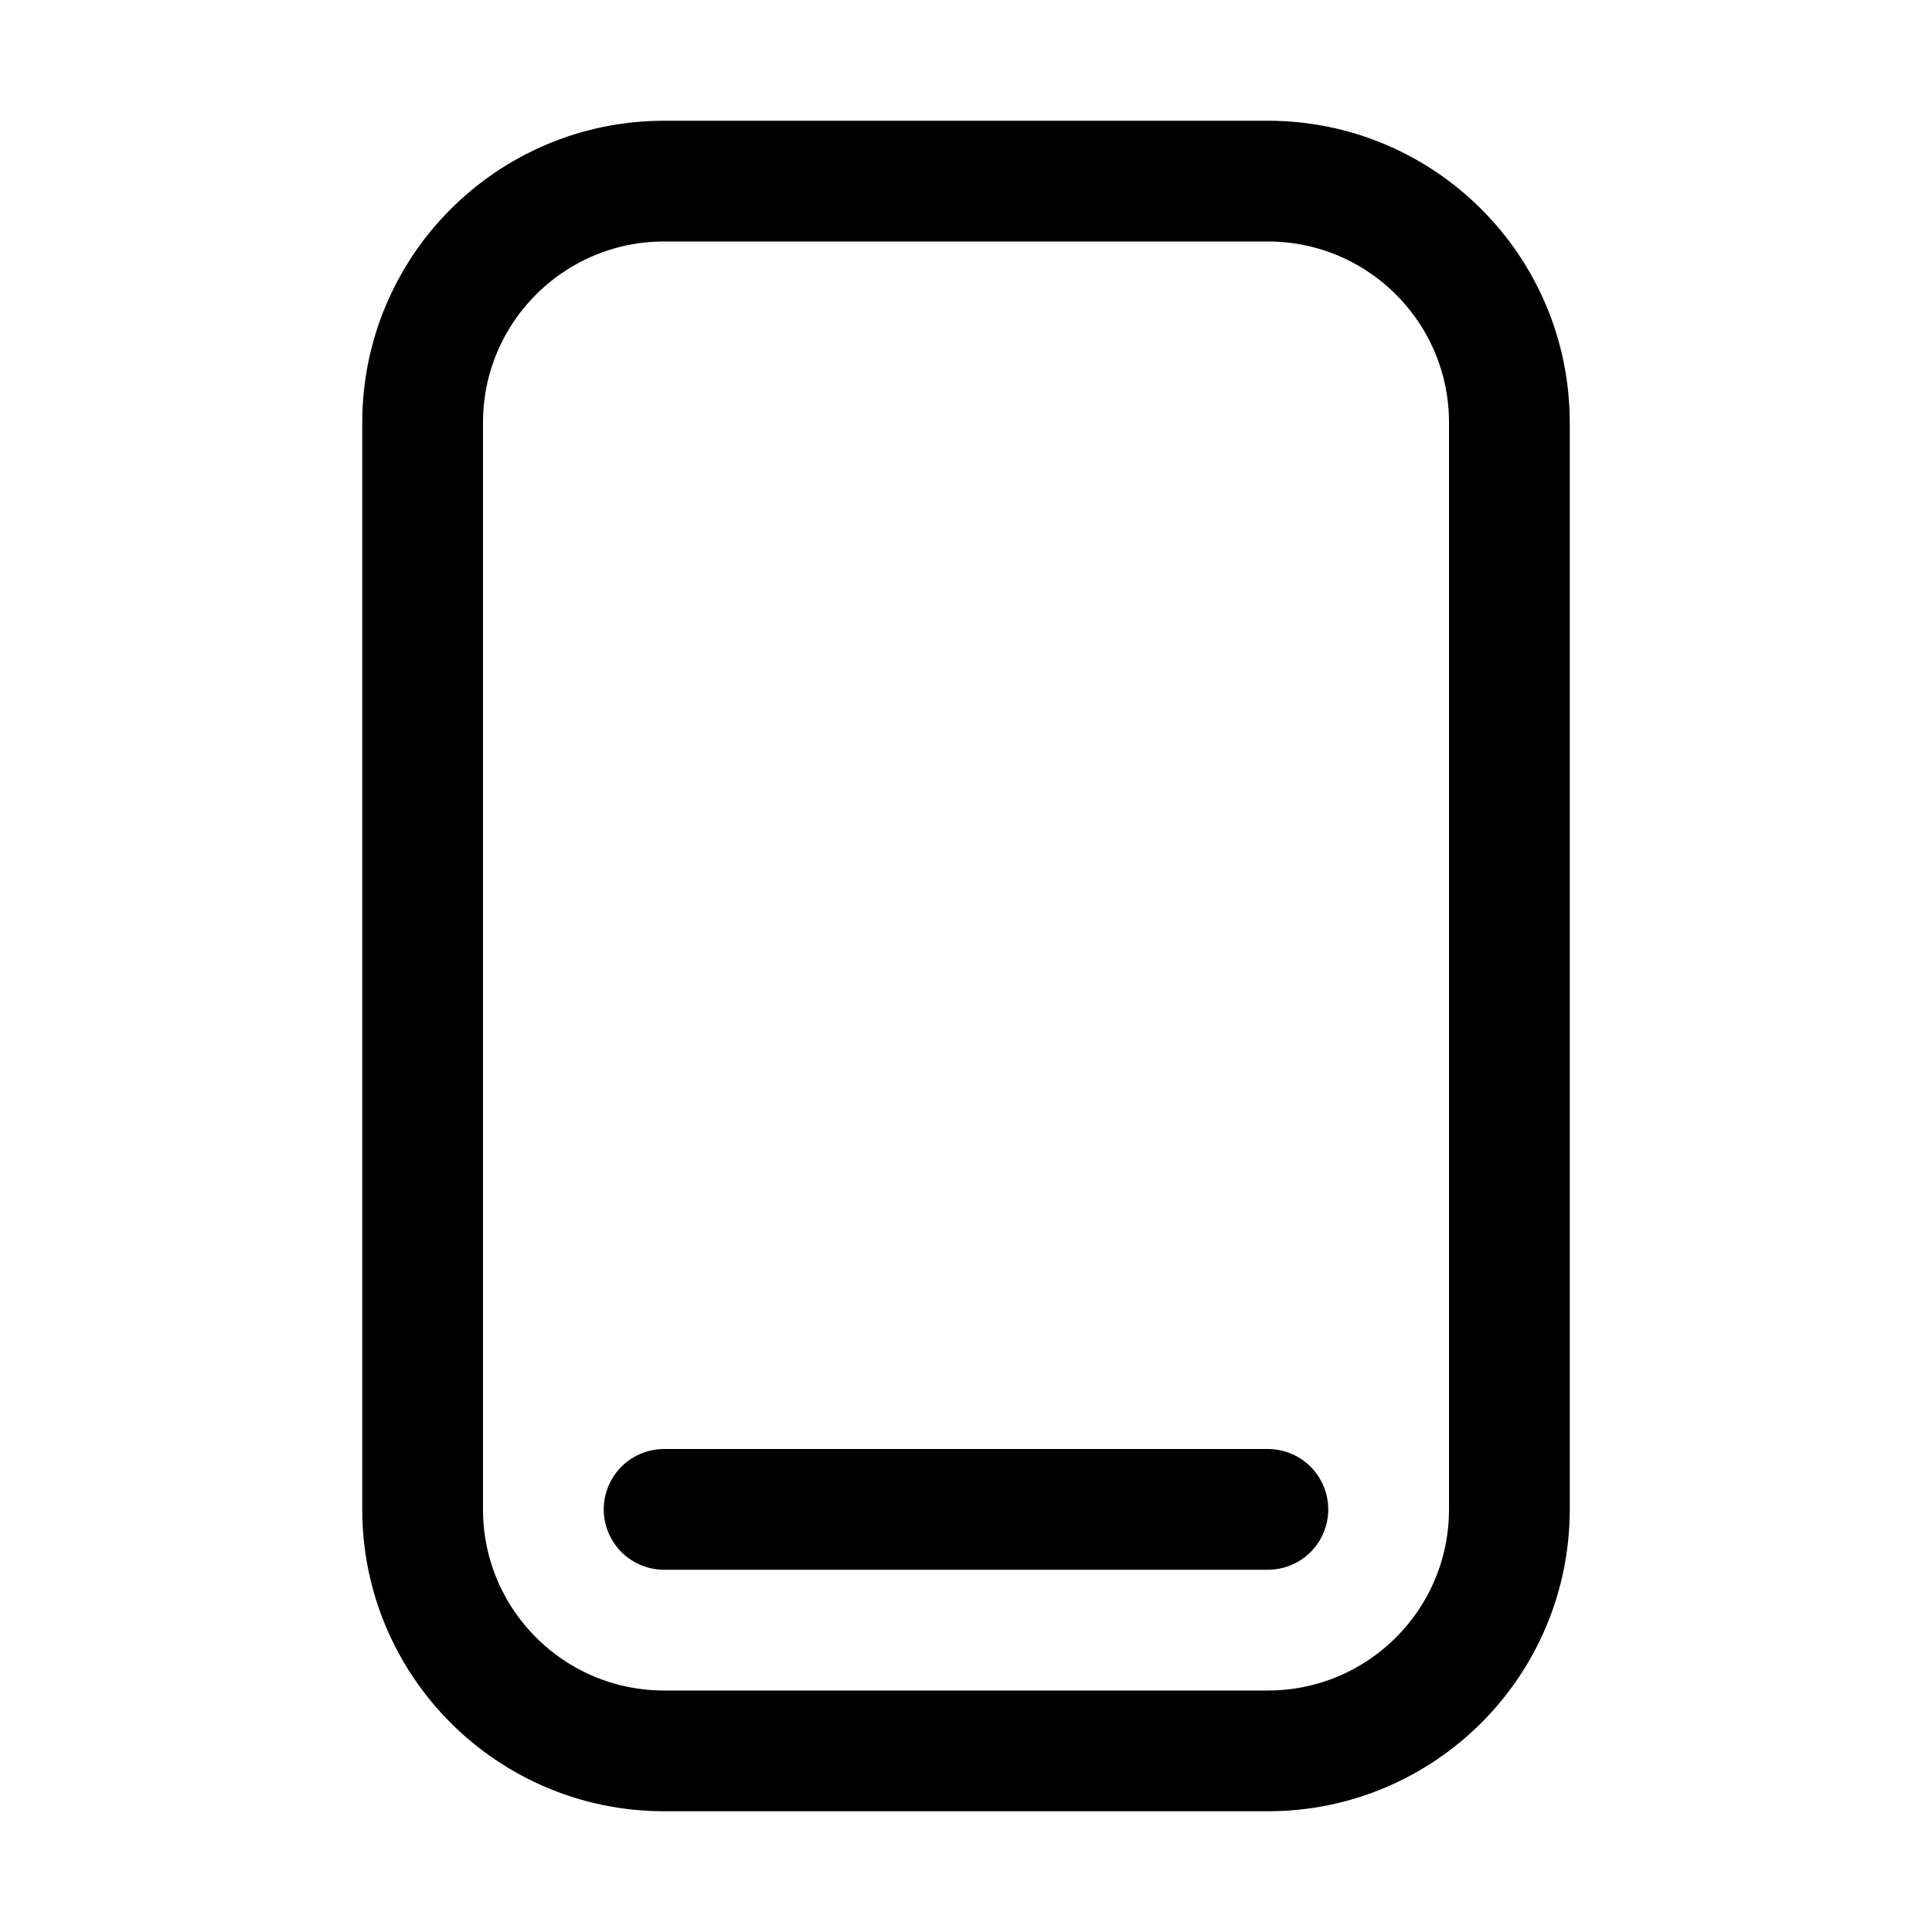
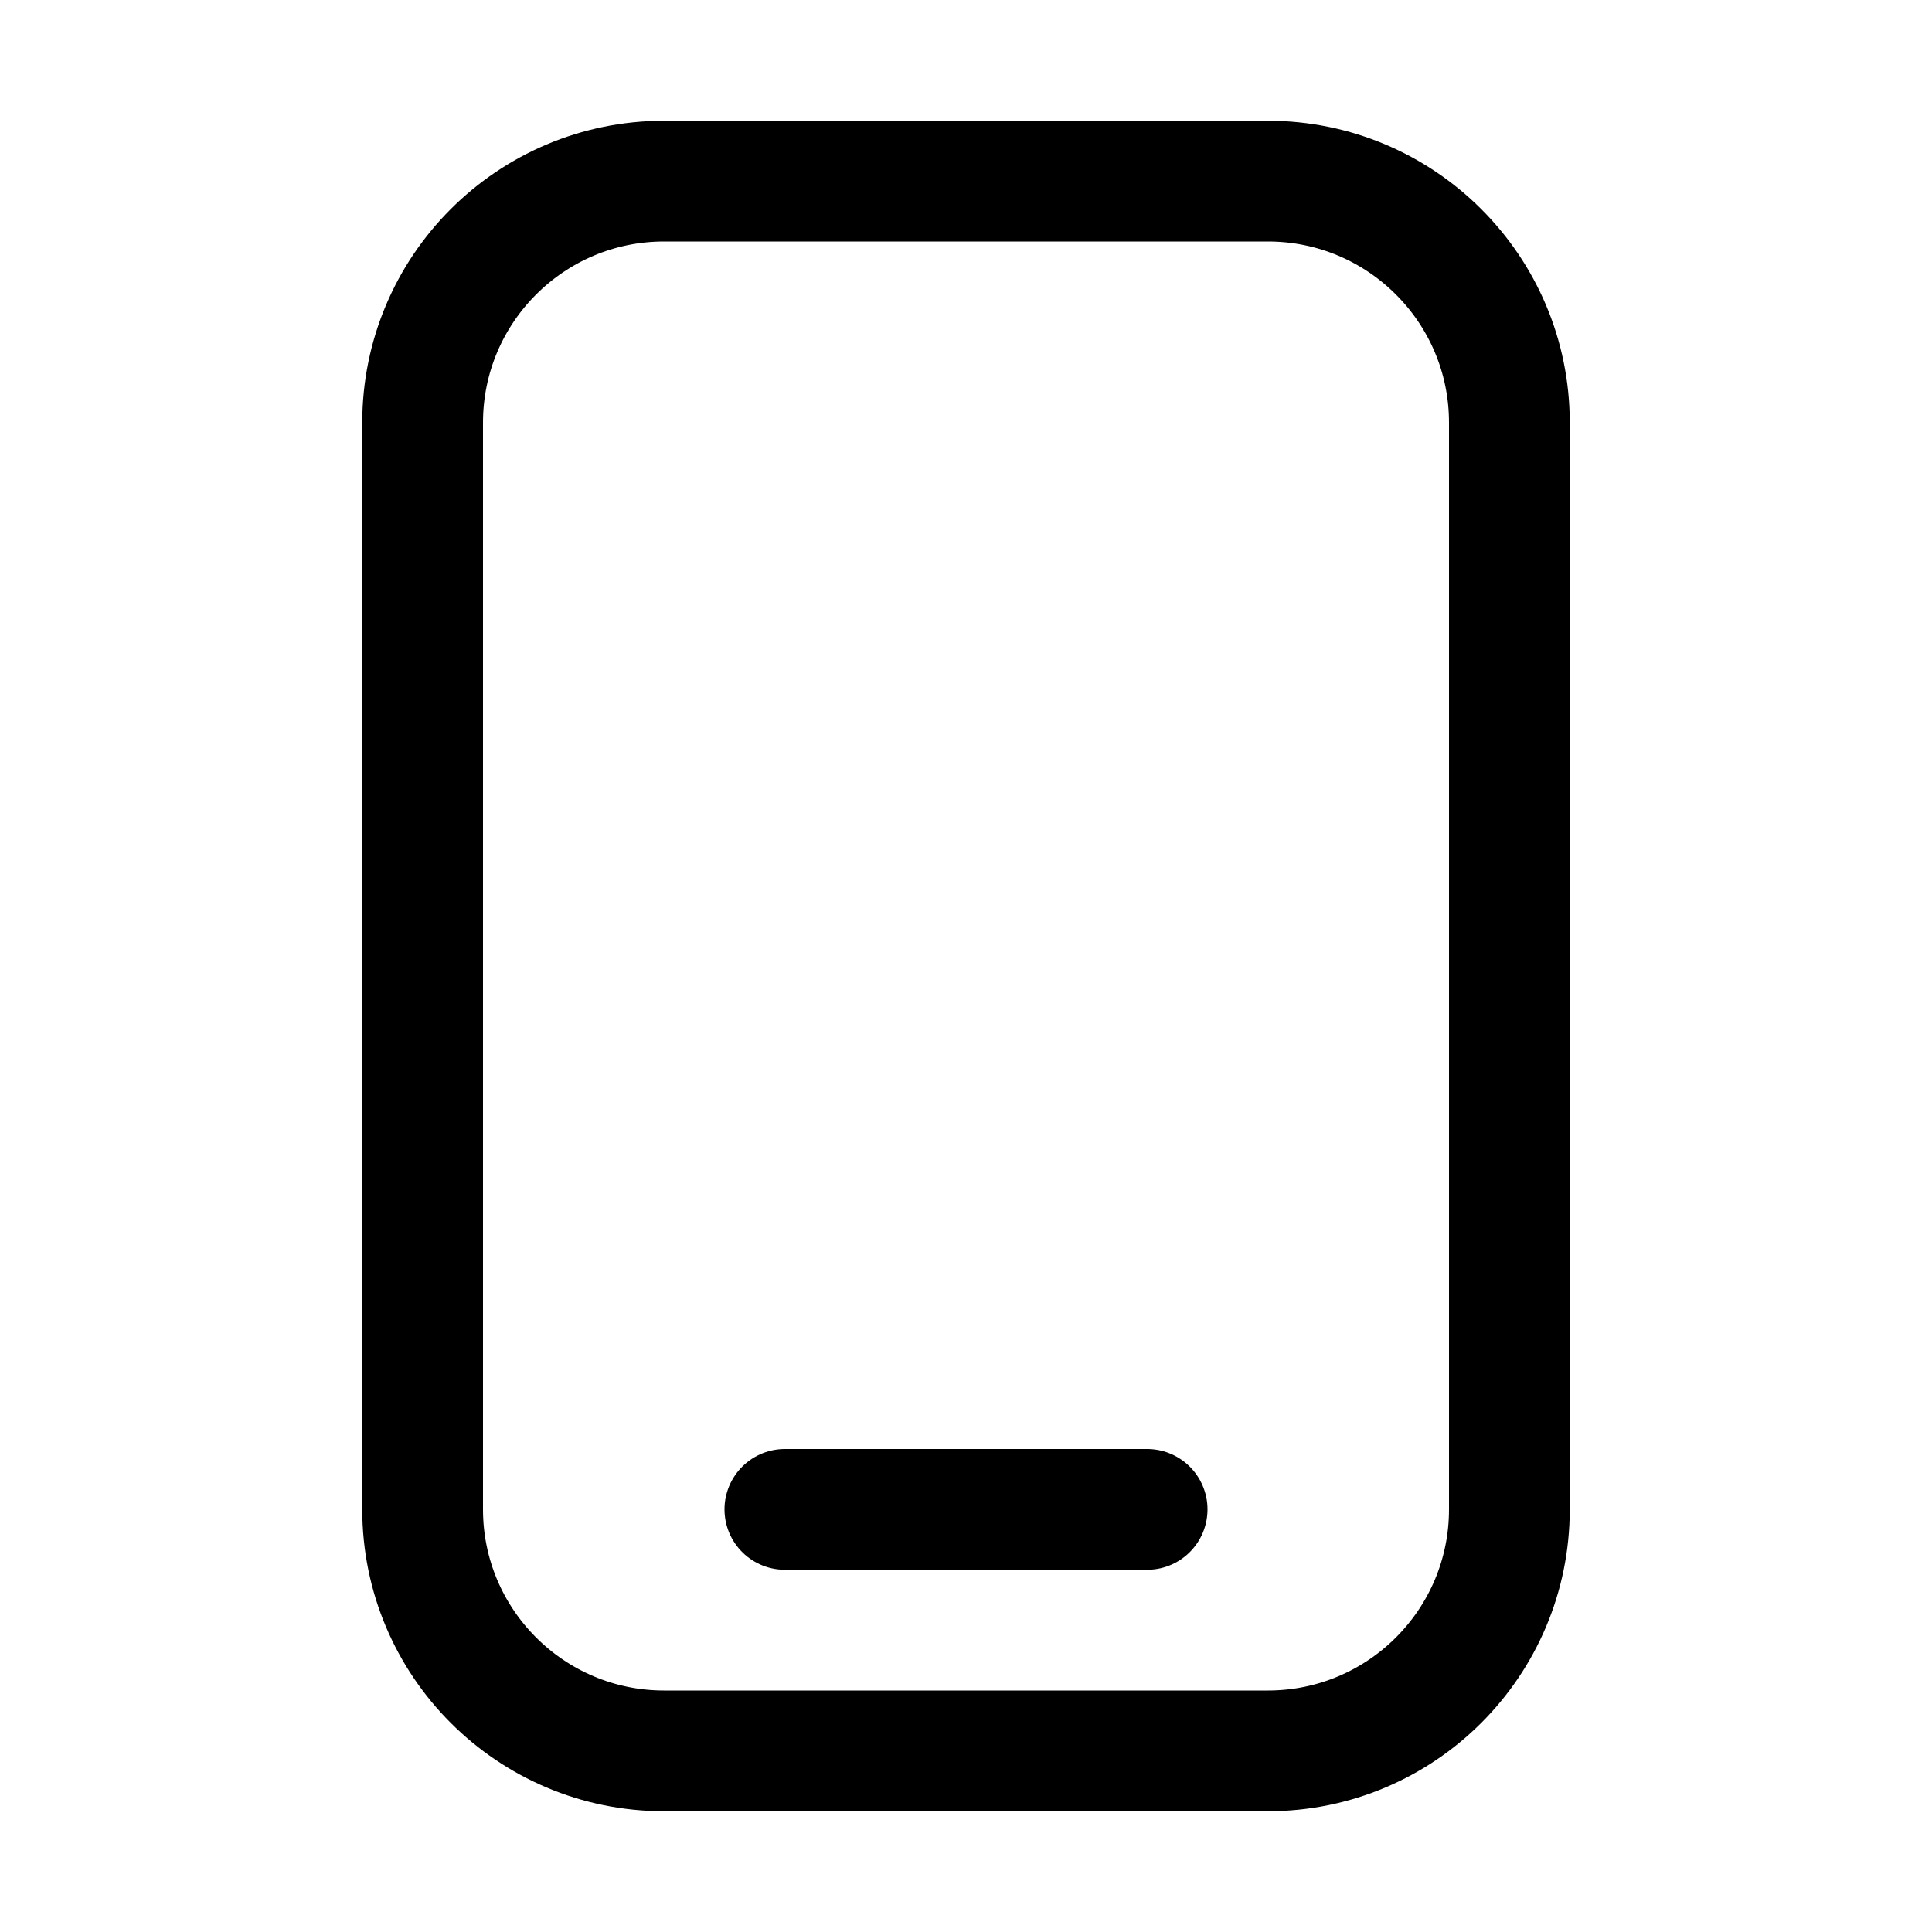
<svg xmlns="http://www.w3.org/2000/svg" fill="none" viewBox="0 0 16 16">
  <path stroke="#000" d="M3.5 3.5a2 2 0 0 1 2-2h5a2 2 0 0 1 2 2v9a2 2 0 0 1-2 2h-5a2 2 0 0 1-2-2z" />
-   <path stroke="#000" stroke-linecap="round" d="M5.5 12.5h5" />
+   <path stroke="#000" stroke-linecap="round" d="M6.5 12.5h3" />
</svg>
